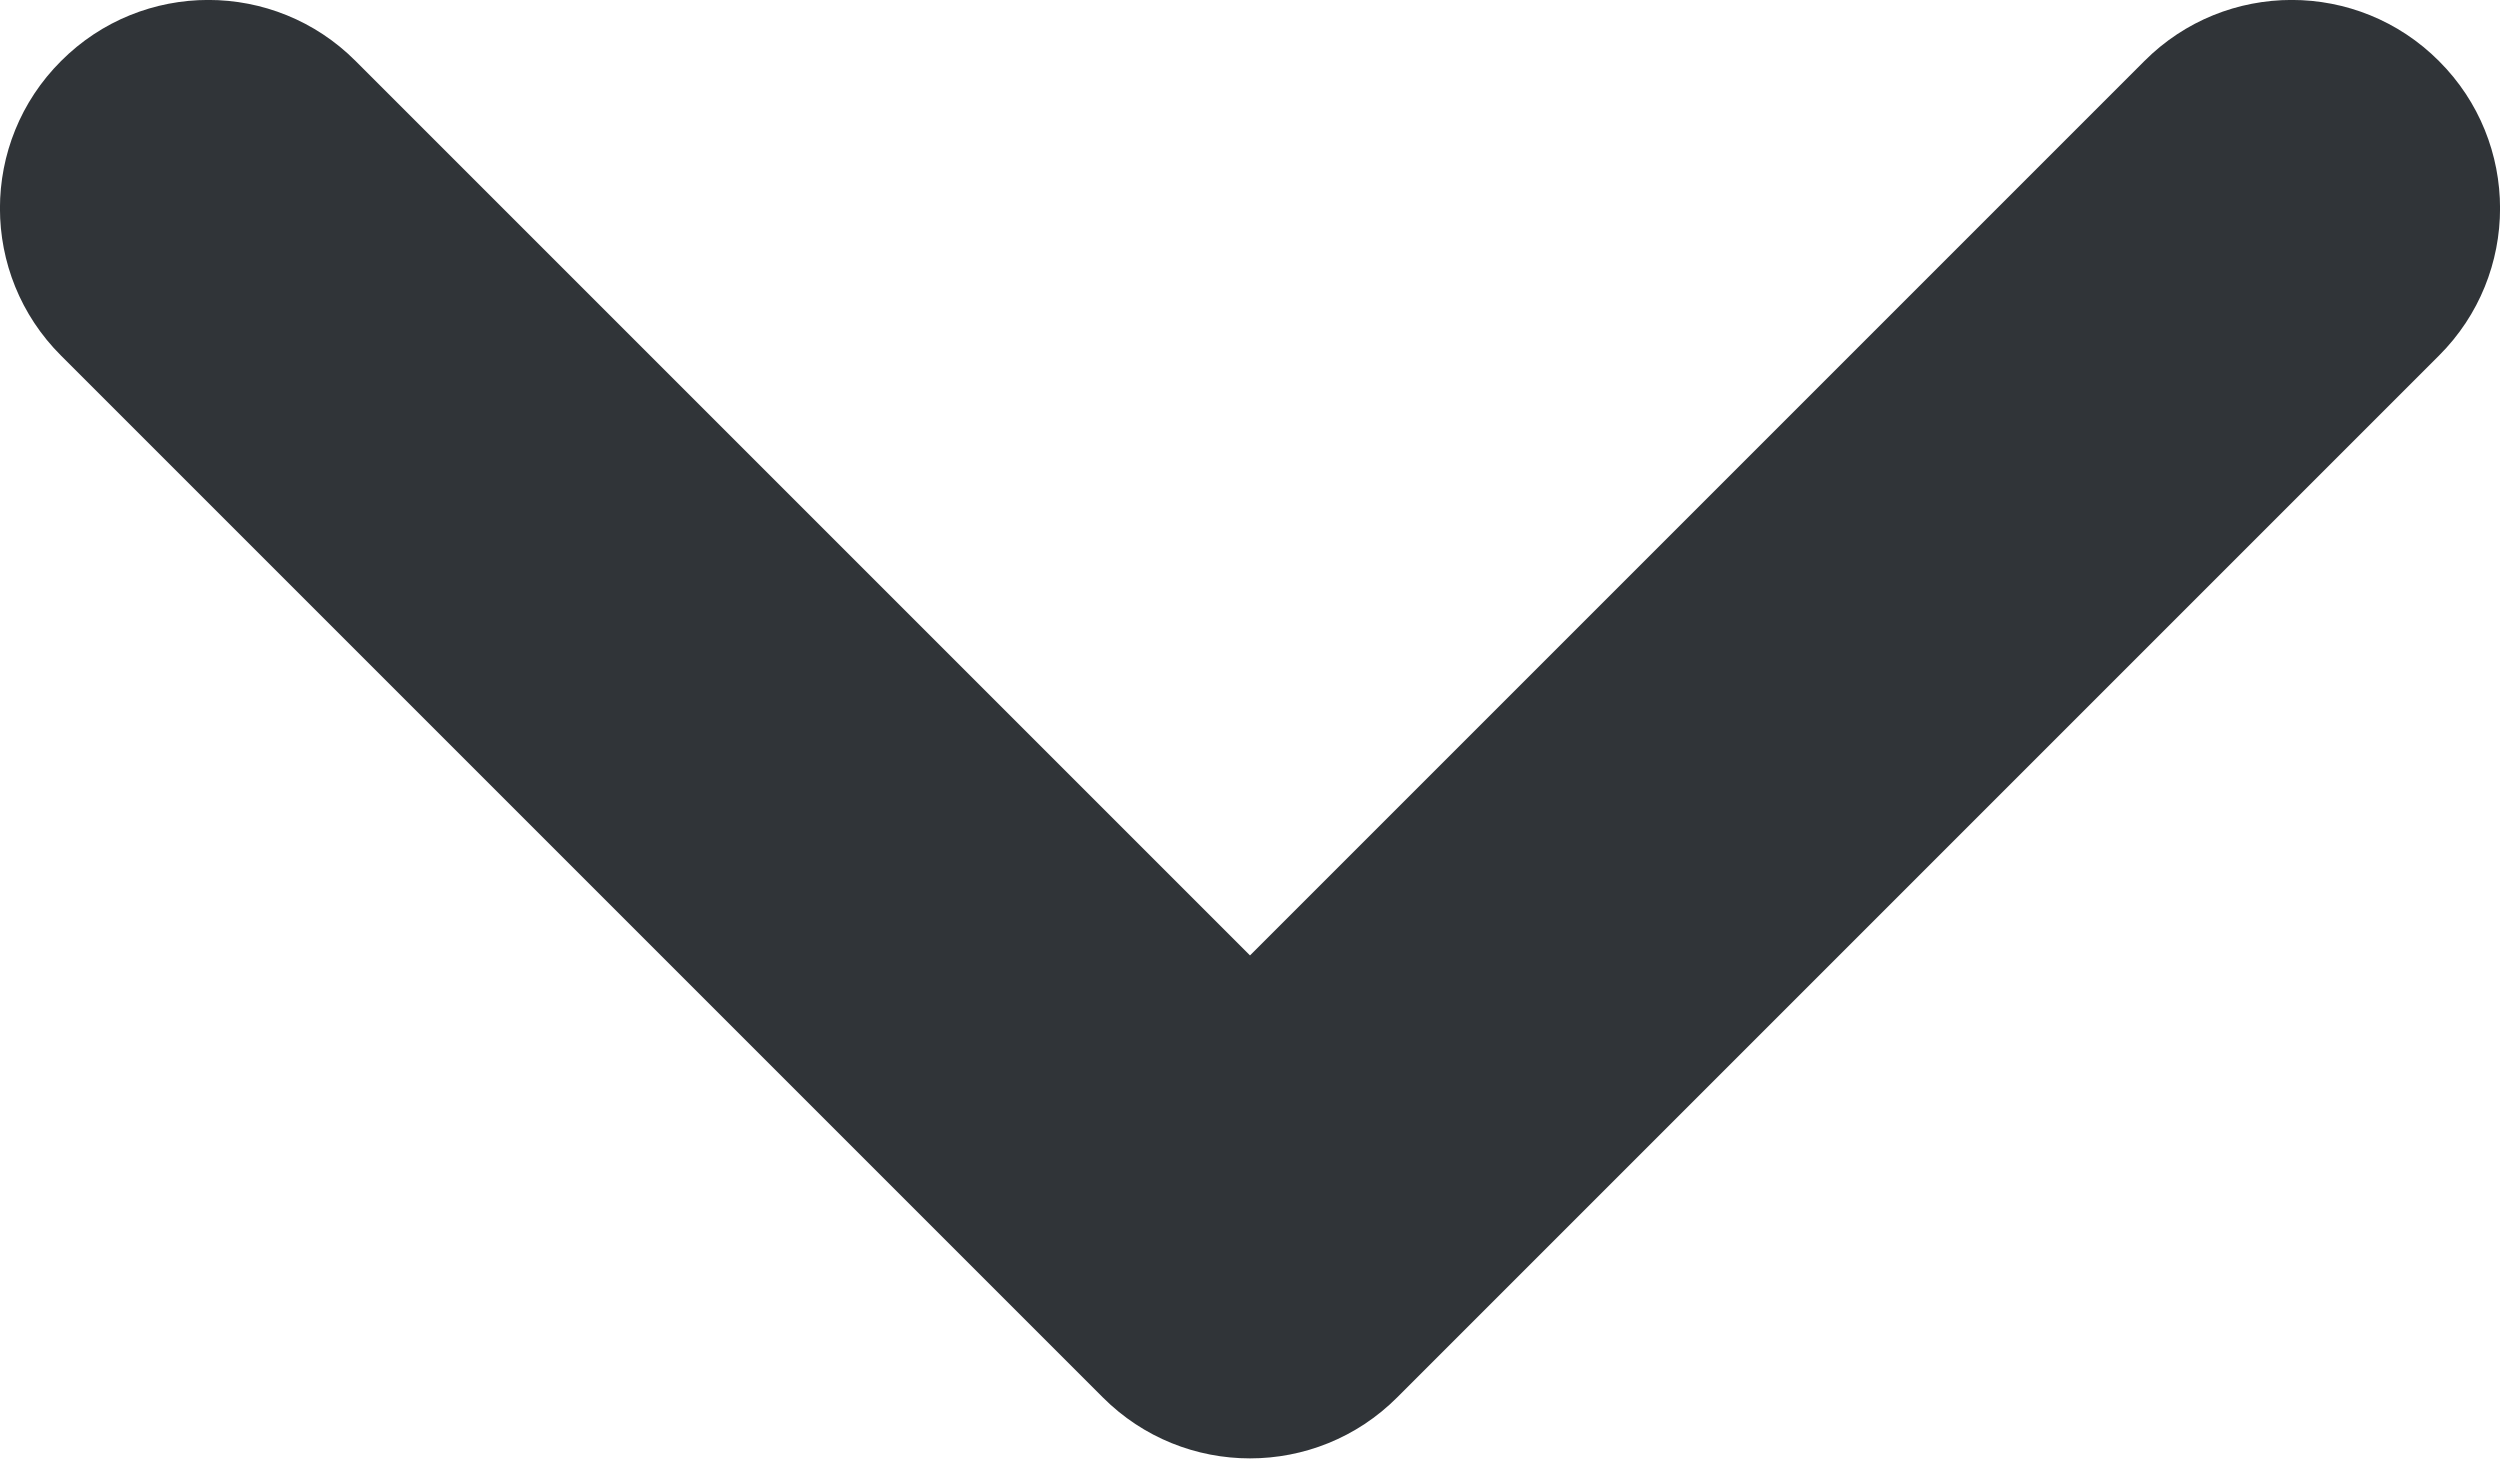
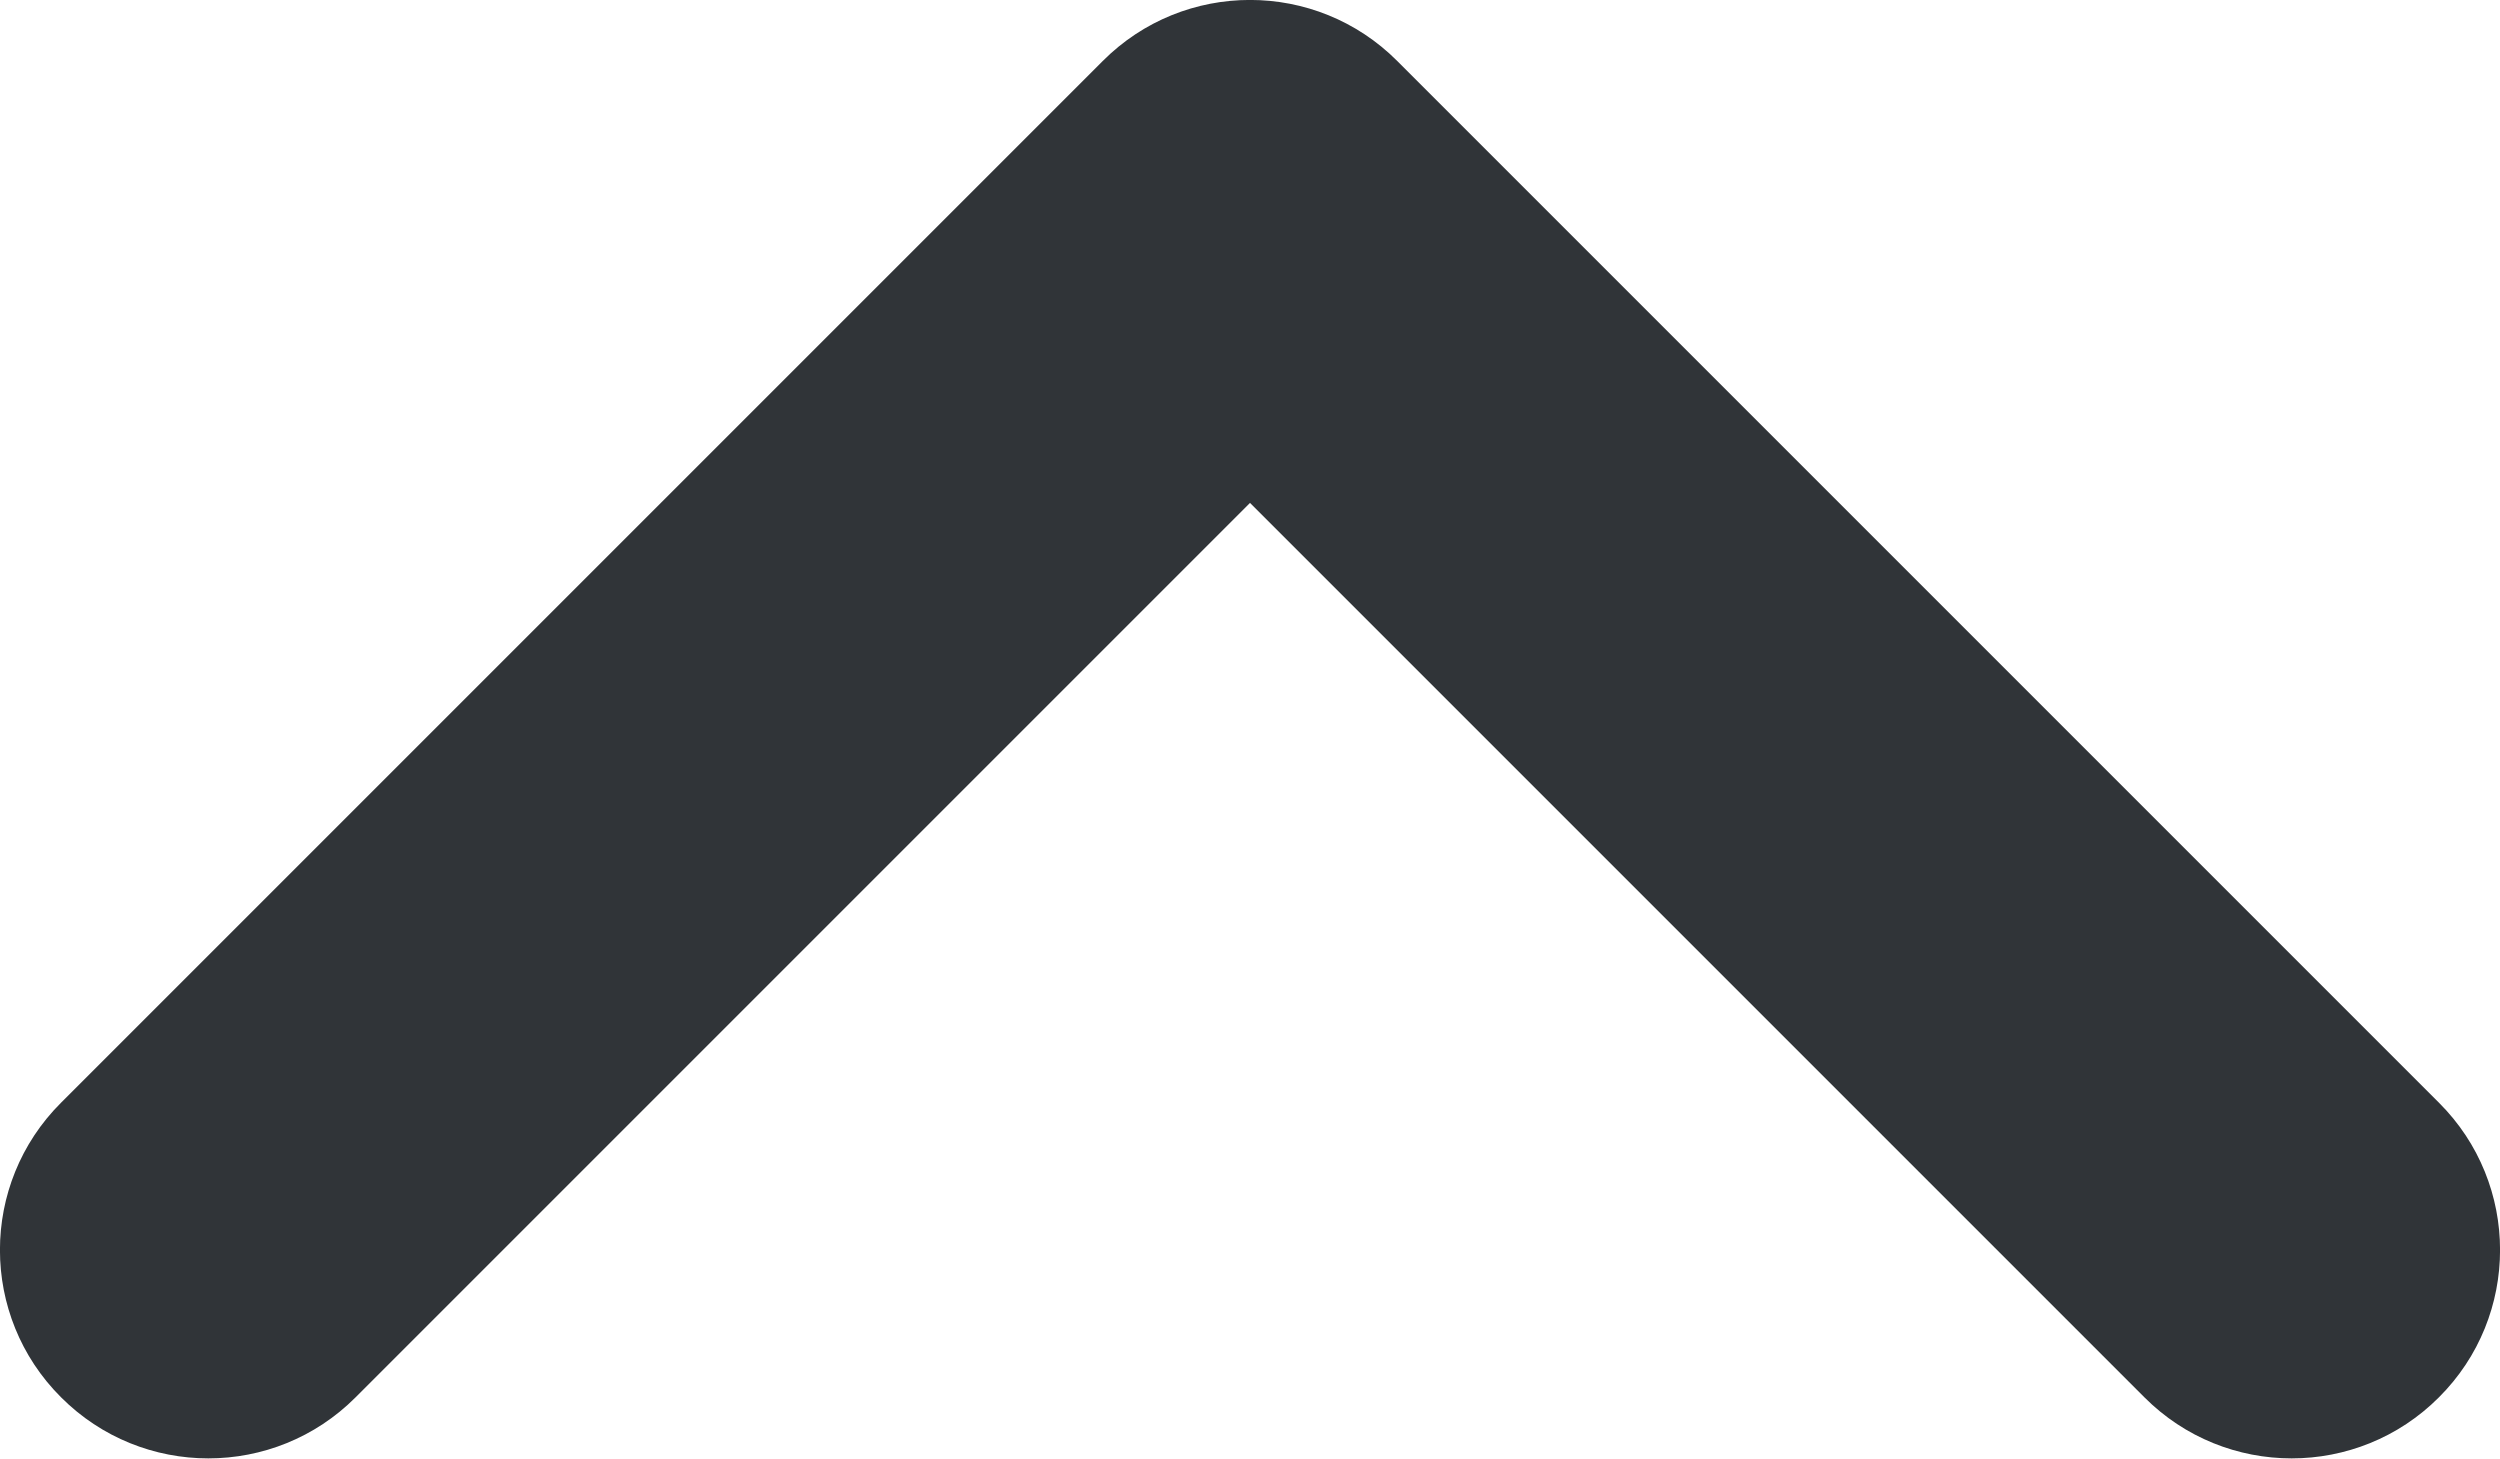
<svg xmlns="http://www.w3.org/2000/svg" width="12" height="7" viewBox="0 0 12 7" fill="none">
-   <path fill-rule="evenodd" clip-rule="evenodd" d="M5.293 6.707C5.683 7.098 6.317 7.098 6.707 6.707L11.707 1.707C12.098 1.317 12.098 0.683 11.707 0.293C11.317 -0.098 10.683 -0.098 10.293 0.293L6 4.586L1.707 0.293C1.317 -0.098 0.683 -0.098 0.293 0.293C-0.098 0.683 -0.098 1.317 0.293 1.707L5.293 6.707Z" fill="#303438" />
+   <path fill-rule="evenodd" clip-rule="evenodd" d="M6.707 0.293C6.317 -0.098 5.683 -0.098 5.293 0.293L0.293 5.293C-0.098 5.683 -0.098 6.317 0.293 6.707C0.683 7.098 1.317 7.098 1.707 6.707L6 2.414L10.293 6.707C10.683 7.098 11.317 7.098 11.707 6.707C12.098 6.317 12.098 5.683 11.707 5.293L6.707 0.293Z" fill="#303438" />
</svg>
